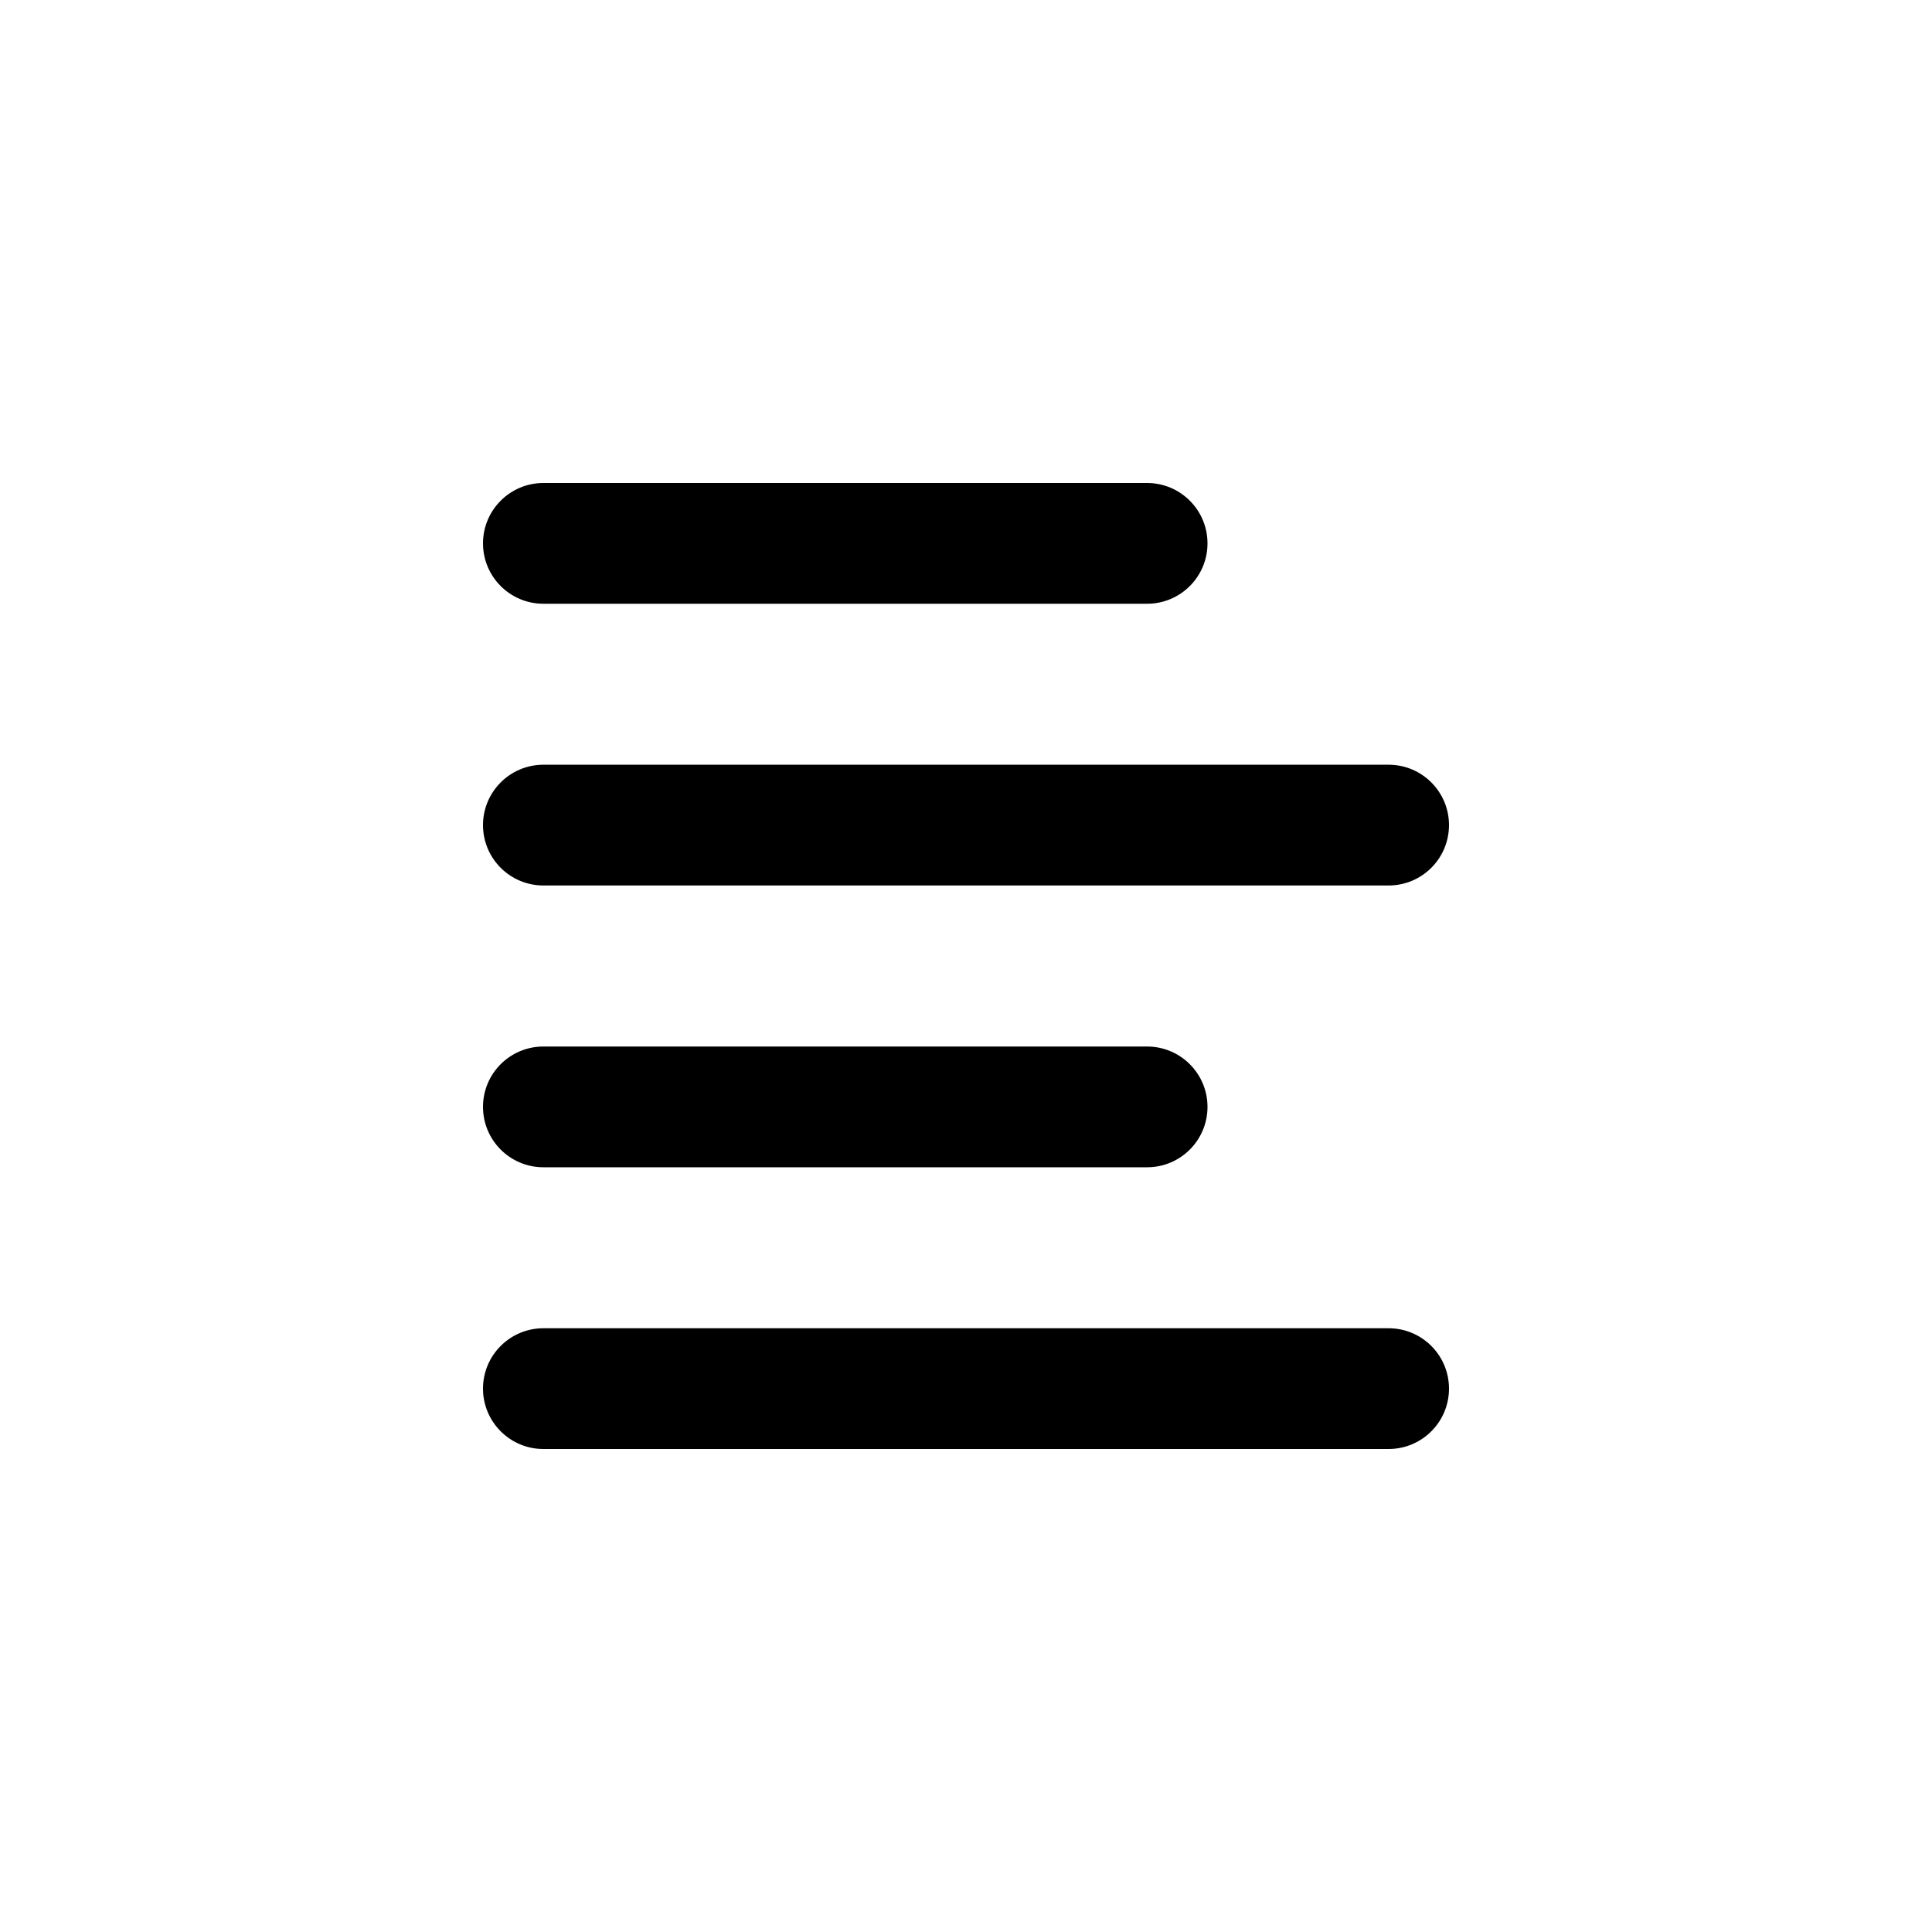
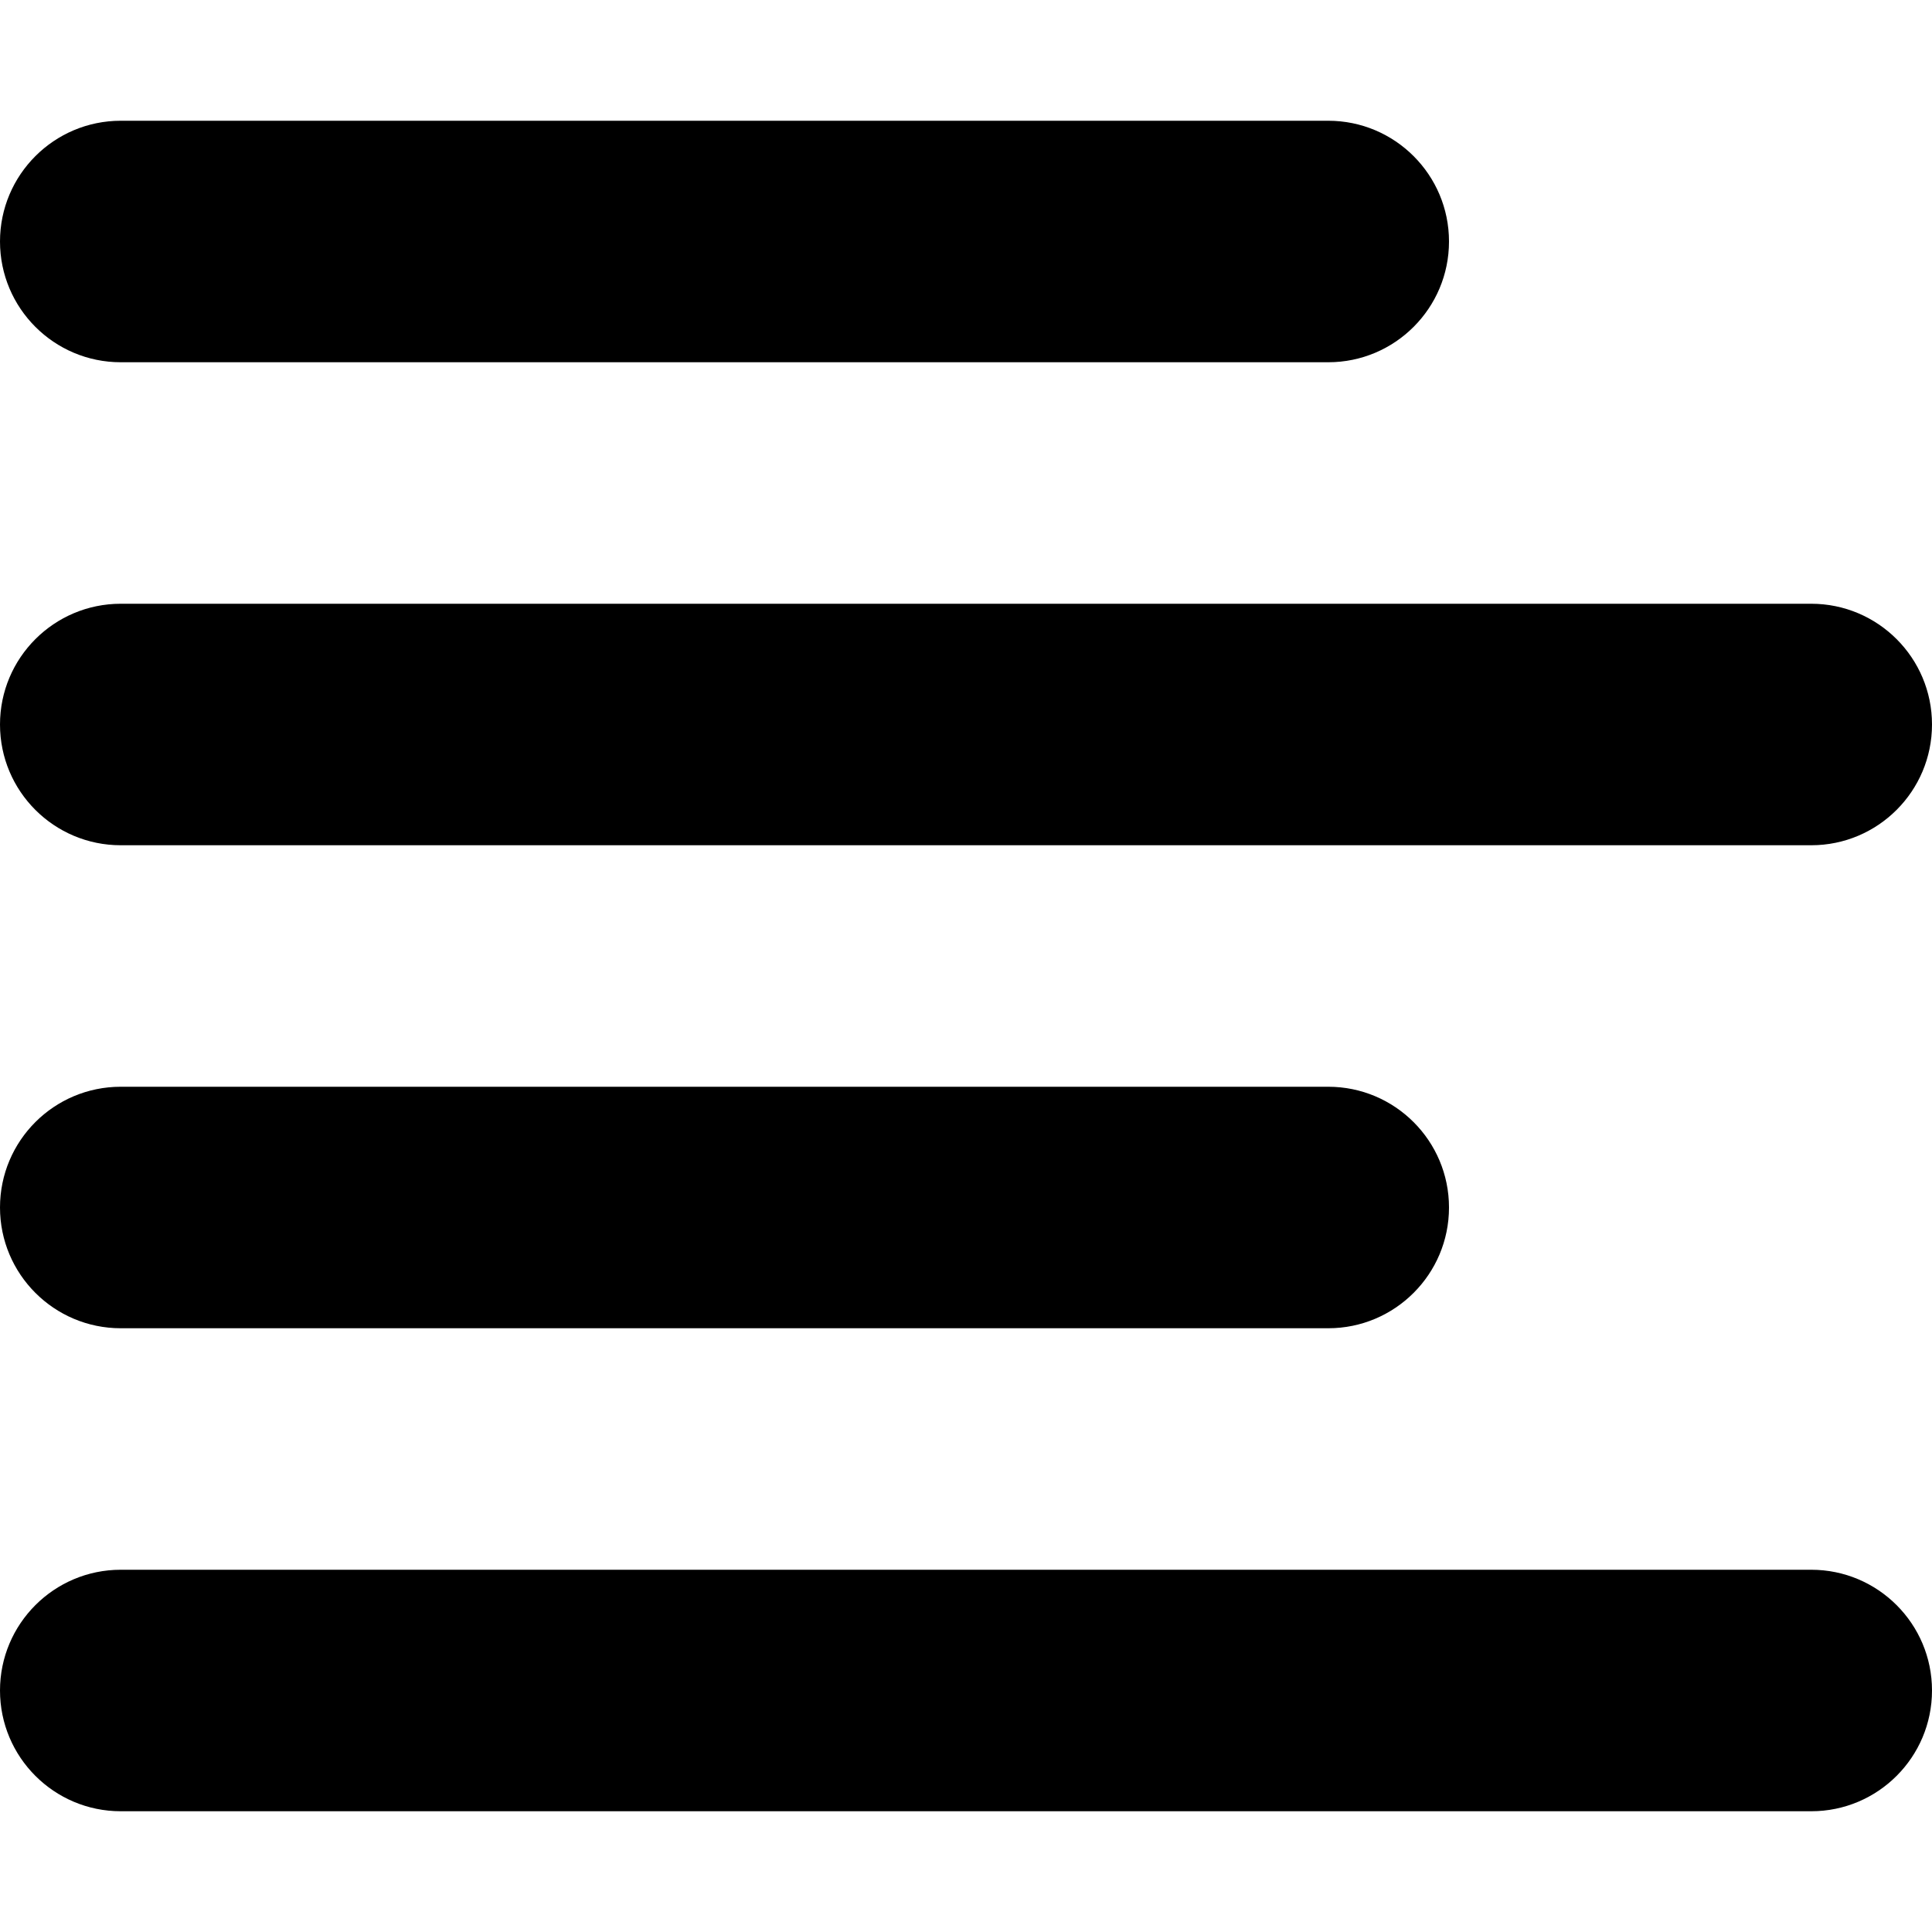
- <svg xmlns="http://www.w3.org/2000/svg" version="1.1" x="0px" y="0px" viewBox="0 0 28 28" style="enable-background:new 0 0 28 28;" xml:space="preserve">
-   <g id="align-left">
-     <g>
-       <path d="M7.875,8.75h8.75c0.483,0,0.875-0.392,0.875-0.875C17.5,7.392,17.108,7,16.625,7h-8.75C7.392,7,7,7.392,7,7.875    C7,8.358,7.392,8.75,7.875,8.75z" />
-       <path d="M7.875,12.833h12.25c0.483,0,0.875-0.392,0.875-0.875c0-0.483-0.392-0.875-0.875-0.875H7.875    C7.392,11.083,7,11.475,7,11.958C7,12.442,7.392,12.833,7.875,12.833z" />
-       <path d="M7.875,16.917h8.75c0.483,0,0.875-0.392,0.875-0.875c0-0.483-0.392-0.875-0.875-0.875h-8.75    C7.392,15.167,7,15.558,7,16.042C7,16.525,7.392,16.917,7.875,16.917z" />
-       <path d="M20.125,19.25H7.875C7.392,19.25,7,19.642,7,20.125C7,20.608,7.392,21,7.875,21h12.25C20.608,21,21,20.608,21,20.125    C21,19.642,20.608,19.25,20.125,19.25z" />
-     </g>
-   </g>
-   <g id="Layer_1">
+ <svg xmlns="http://www.w3.org/2000/svg" version="1.1" width="512" height="512" viewBox="0 0 512 512">
+   <g id="icomoon-ignore">
</g>
+   <path d="M32 96h320c17.664 0 32-14.336 32-32s-14.336-32-32-32h-320c-17.664 0-32 14.336-32 32s14.336 32 32 32z" />
+   <path d="M32 224h448c17.664 0 32-14.336 32-32s-14.336-32-32-32h-448c-17.664 0-32 14.336-32 32 0 17.701 14.336 32 32 32z" />
+   <path d="M32 352h320c17.664 0 32-14.336 32-32s-14.336-32-32-32h-320c-17.664 0-32 14.299-32 32 0 17.664 14.336 32 32 32z" />
+   <path d="M480 416h-448c-17.664 0-32 14.336-32 32s14.336 32 32 32h448c17.664 0 32-14.336 32-32s-14.336-32-32-32z" />
</svg>
